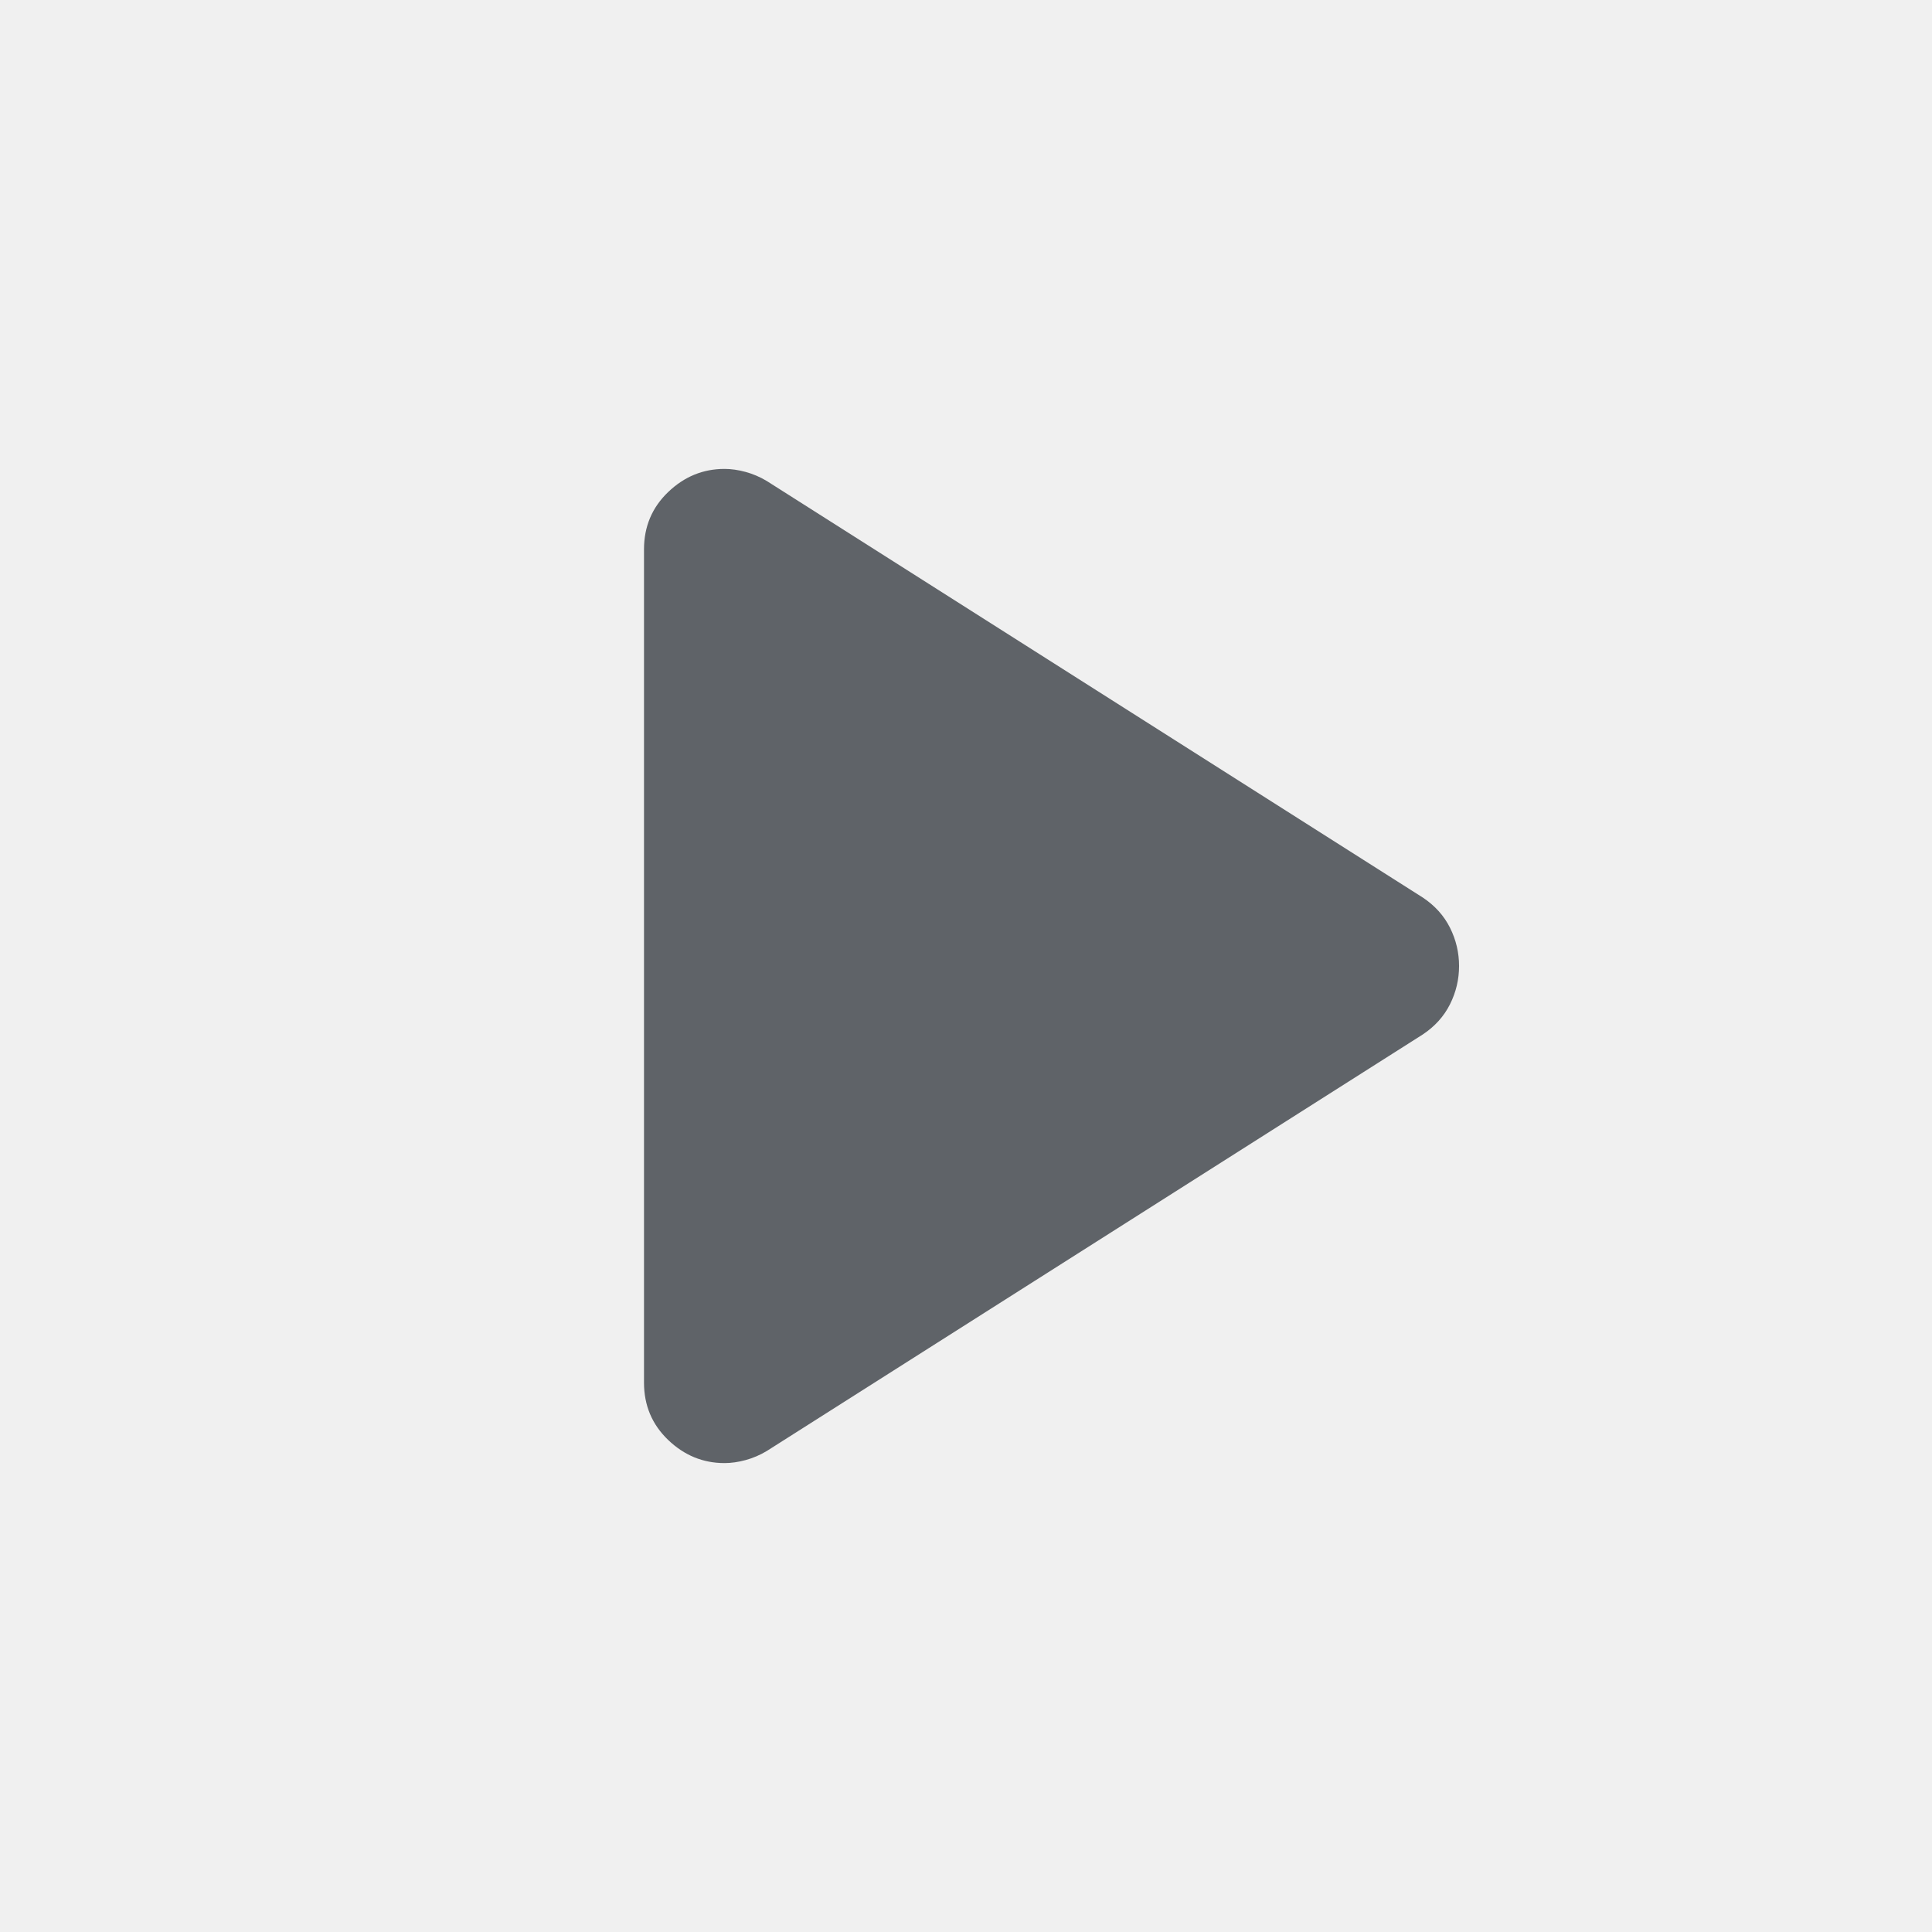
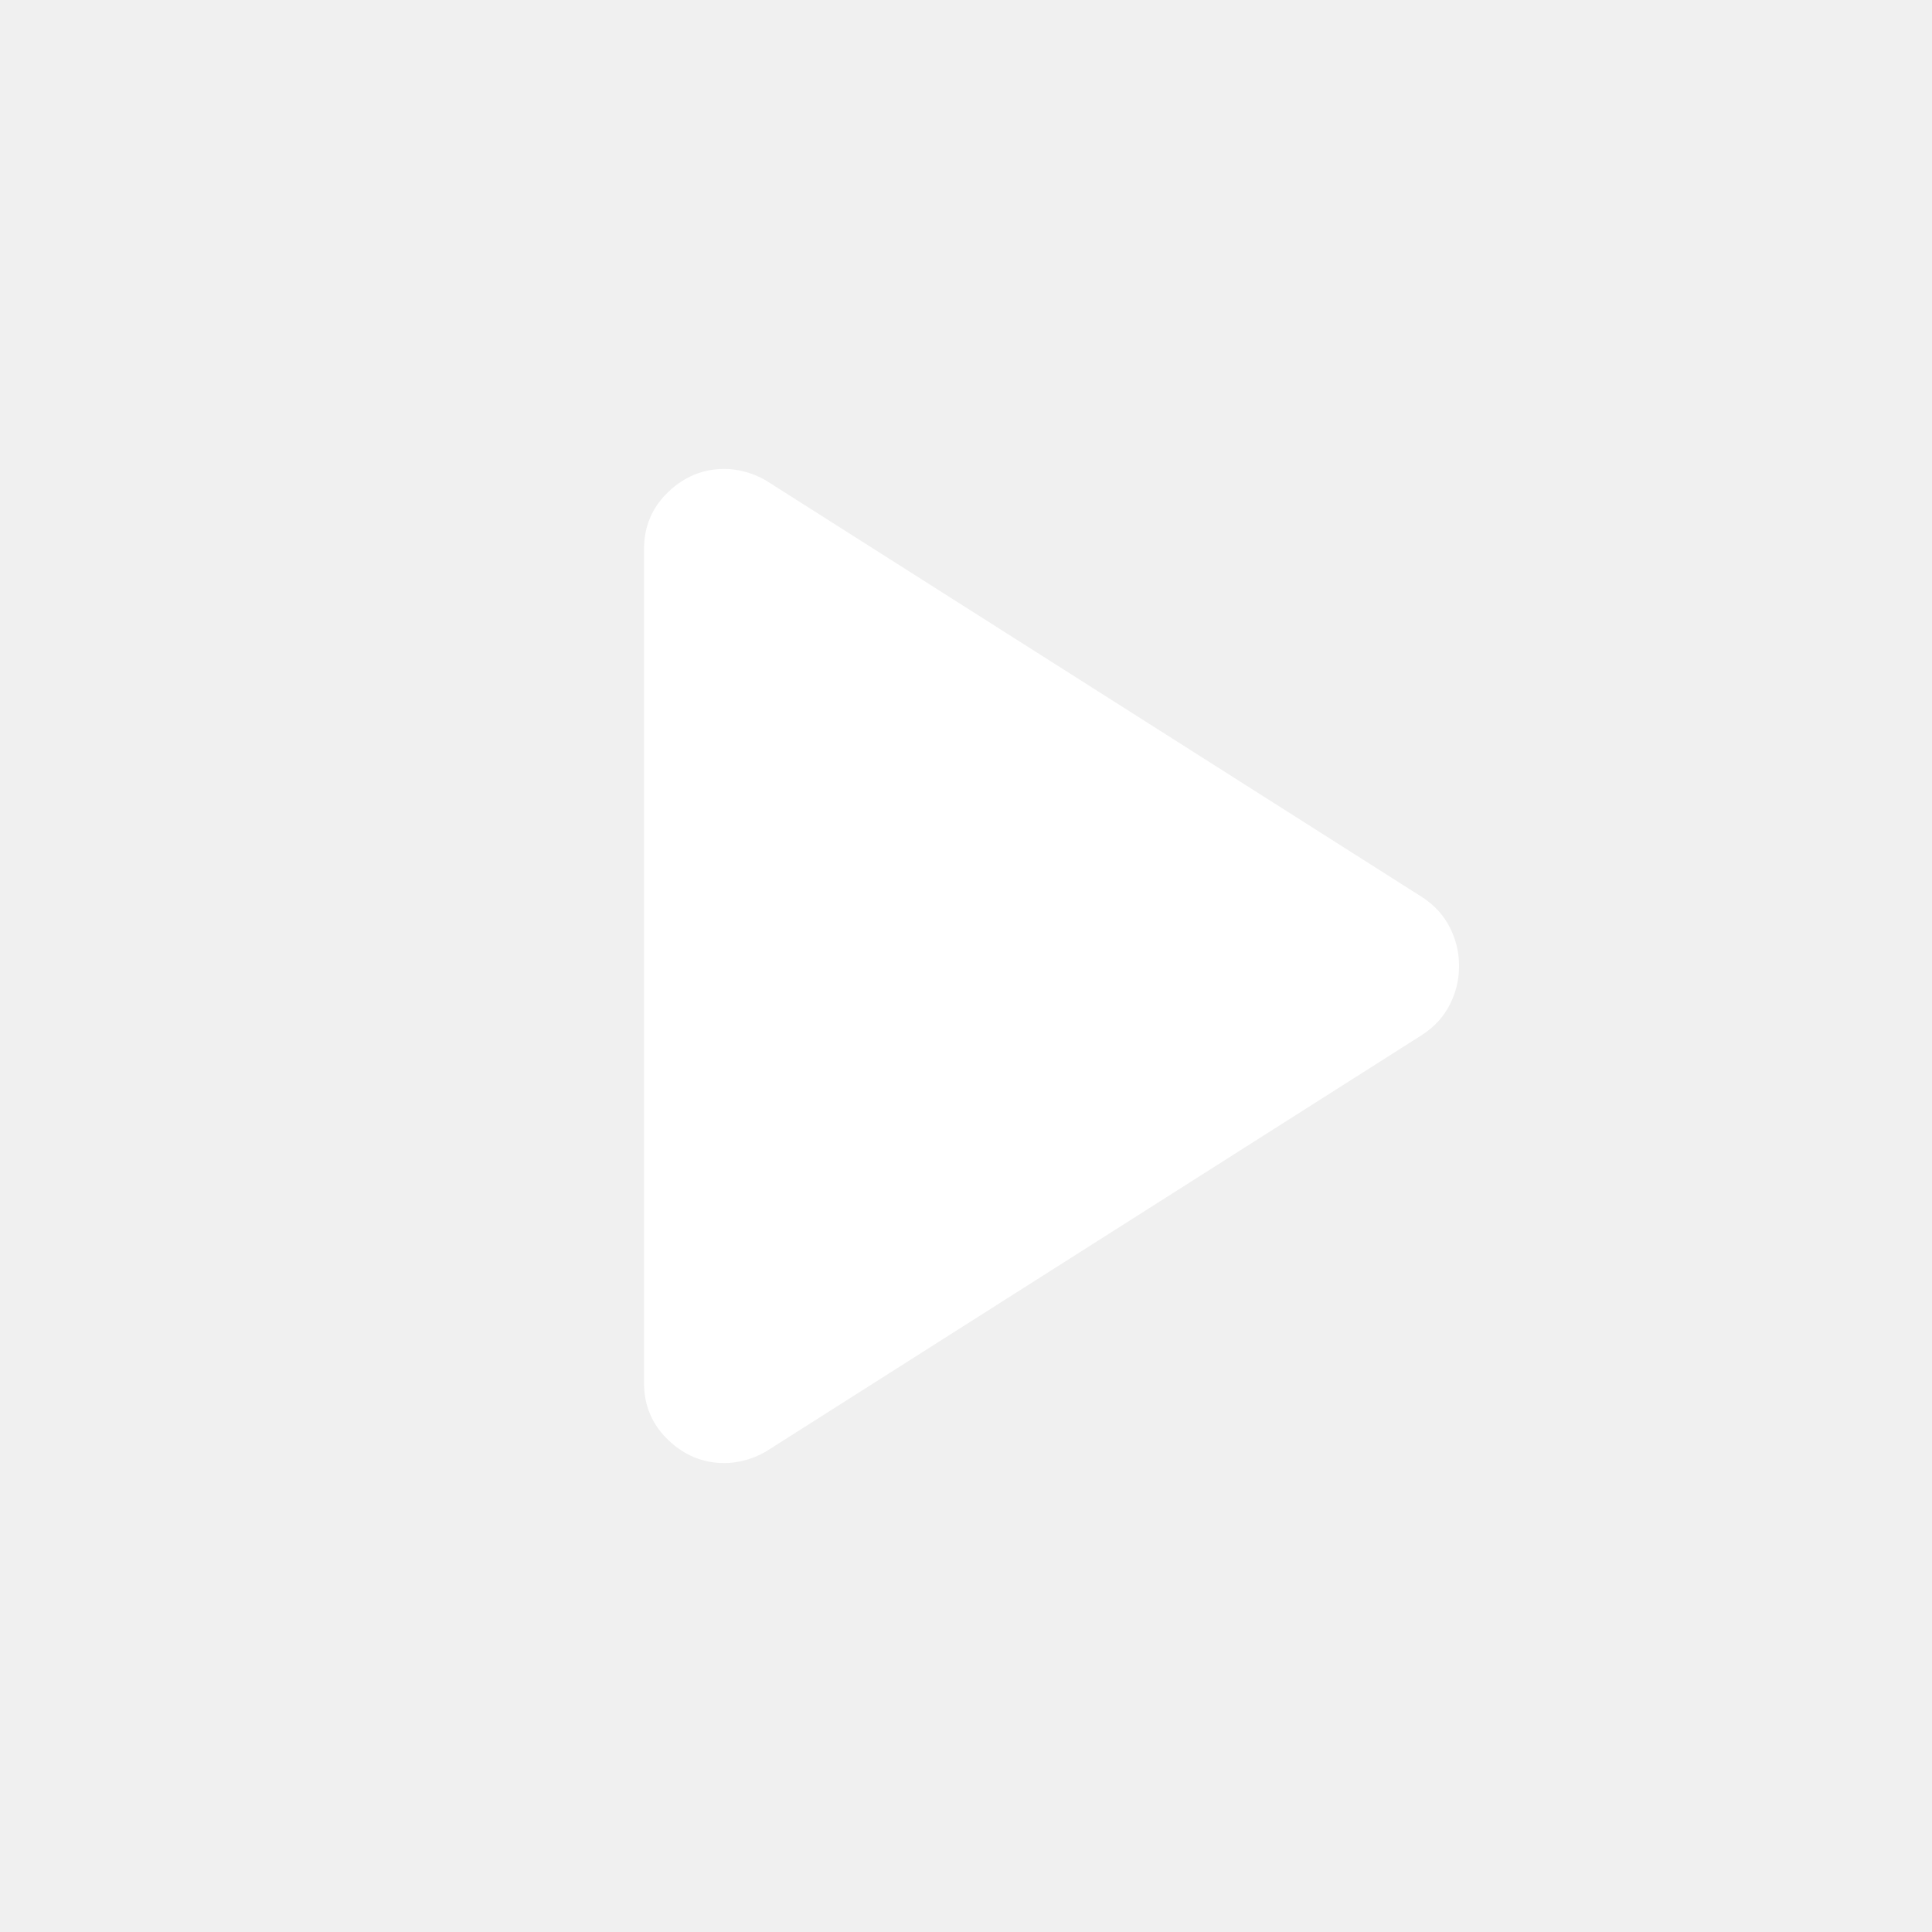
- <svg xmlns="http://www.w3.org/2000/svg" height="24px" viewBox="0 -960 960 960" width="24px" fill="#5f6368">
+ <svg xmlns="http://www.w3.org/2000/svg" viewBox="0 -960 960 960" height="1px" width="1px" fill="#fff">
  <path d="M320-273v-414q0-17 12-28.5t28-11.5q5 0 10.5 1.5T381-721l326 207q9 6 13.5 15t4.5 19q0 10-4.5 19T707-446L381-239q-5 3-10.5 4.5T360-233q-16 0-28-11.5T320-273Z" />
</svg>
